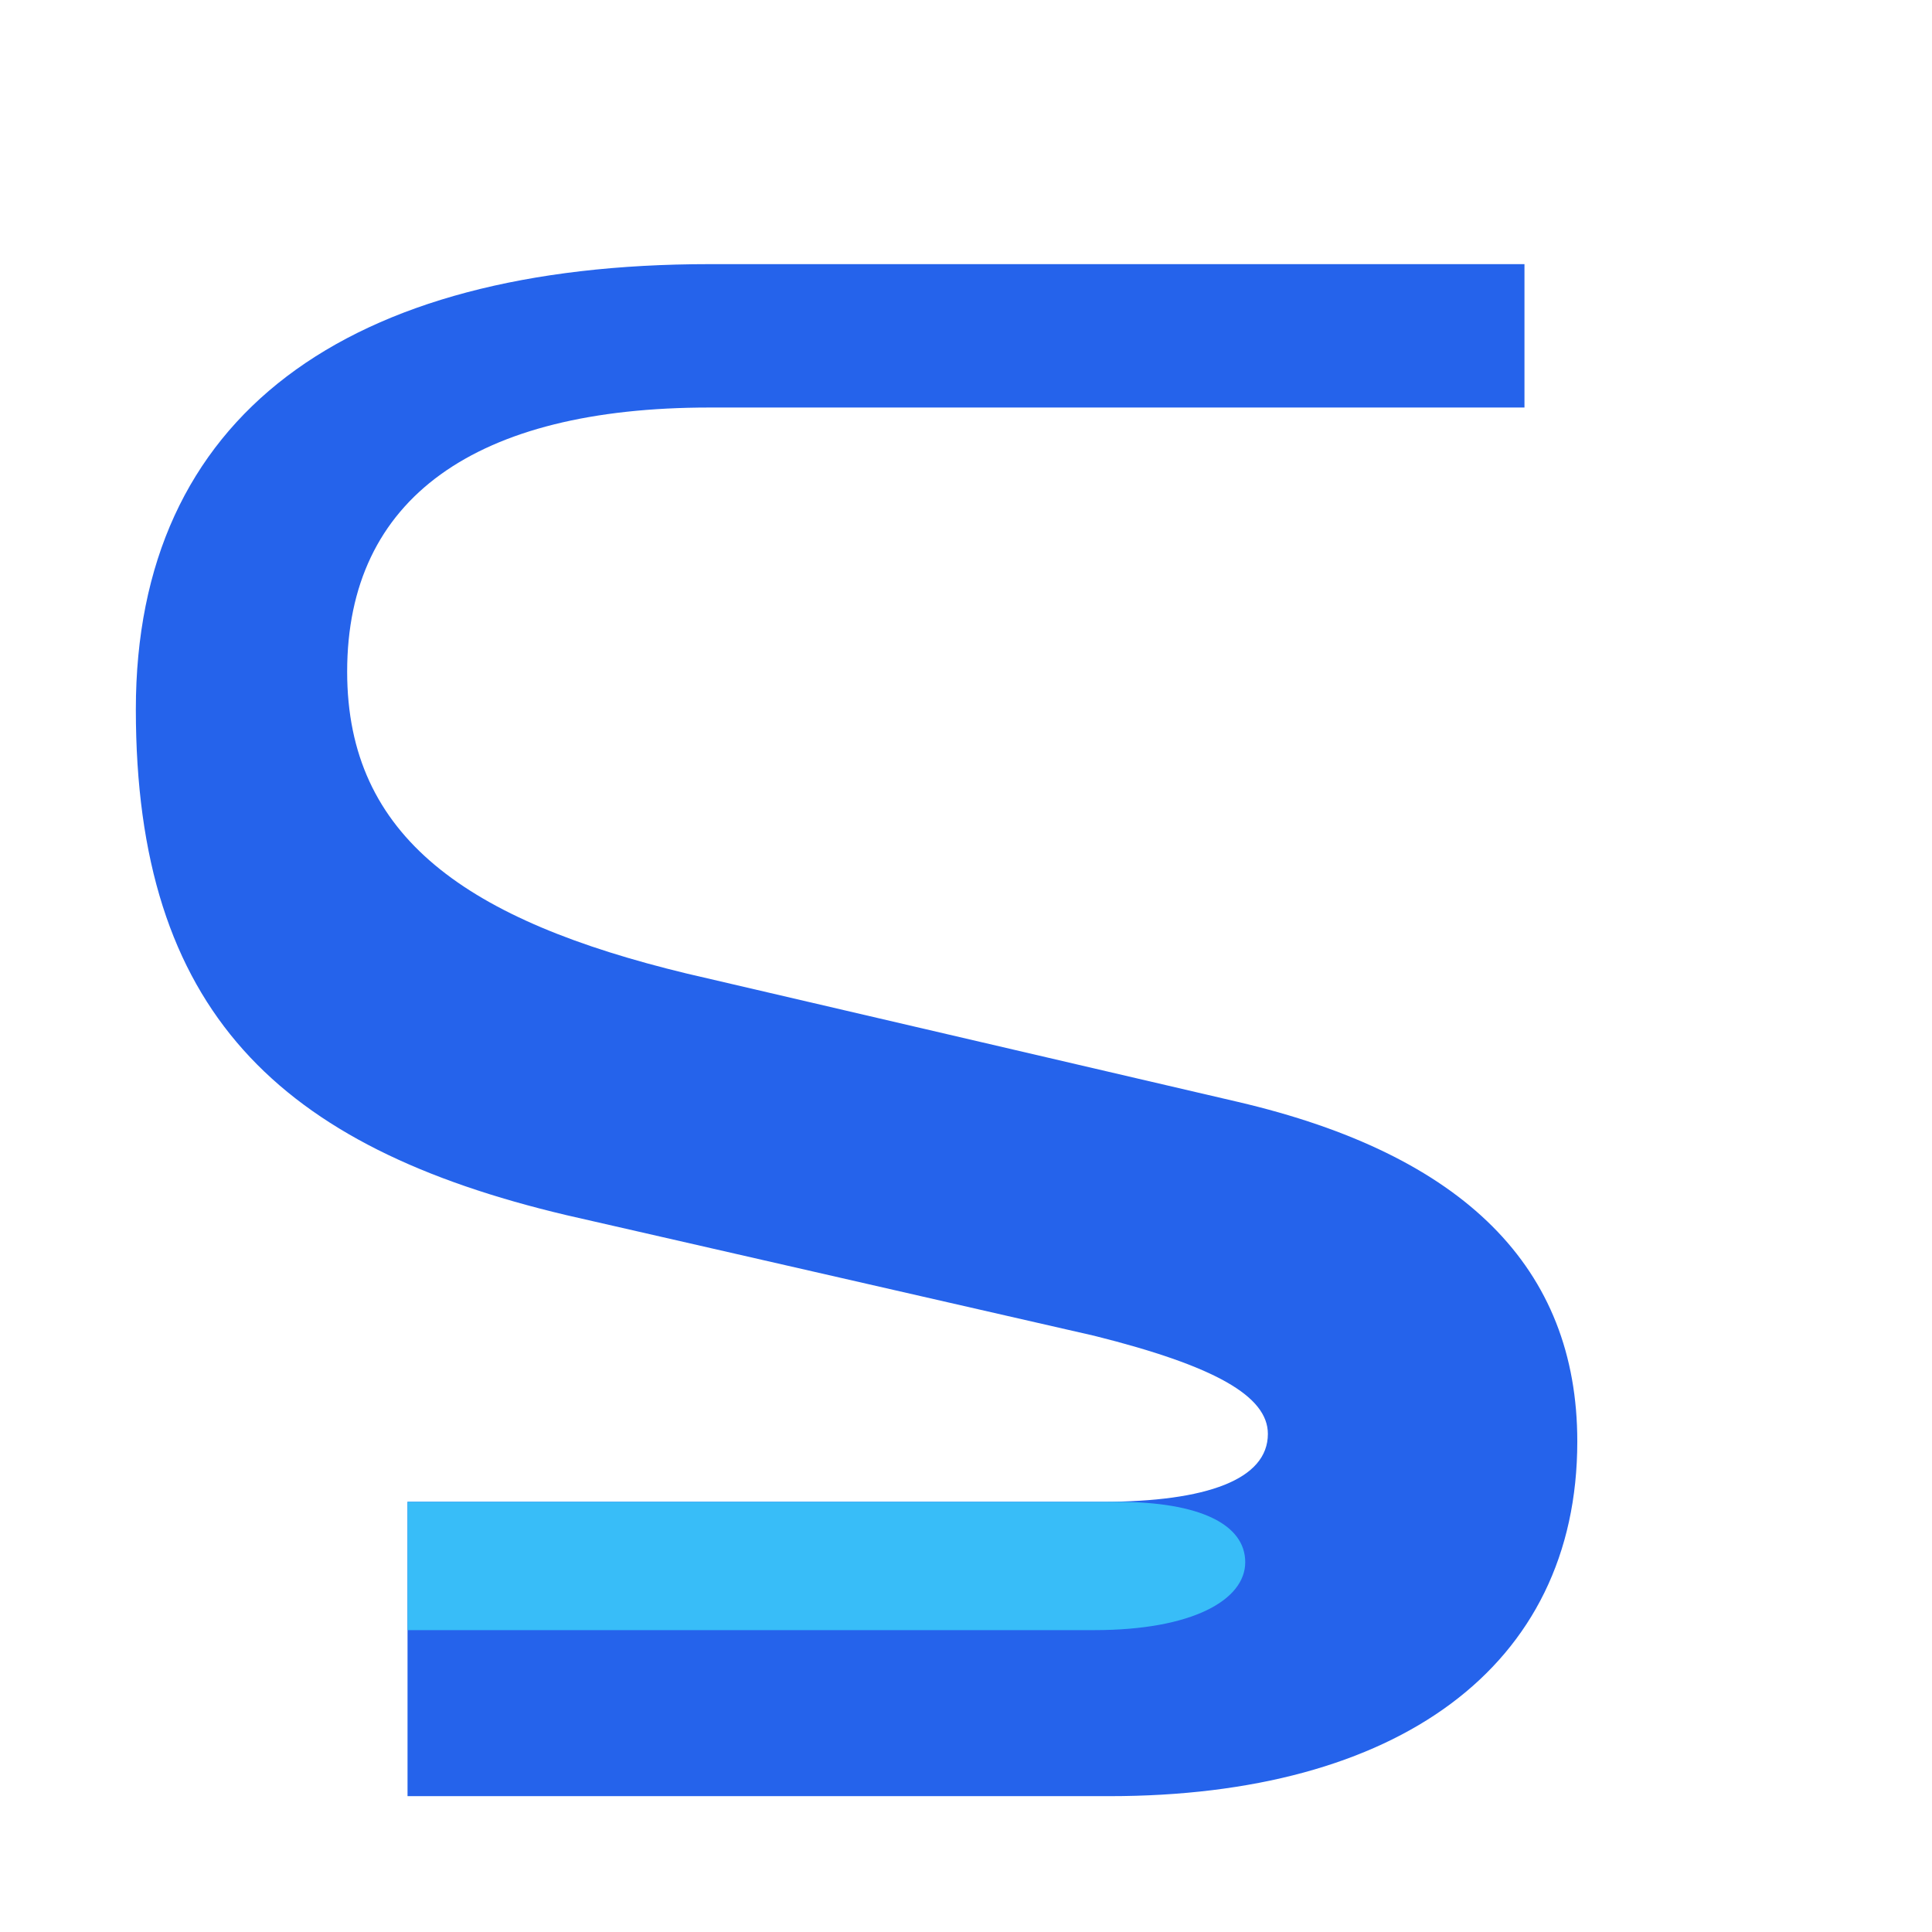
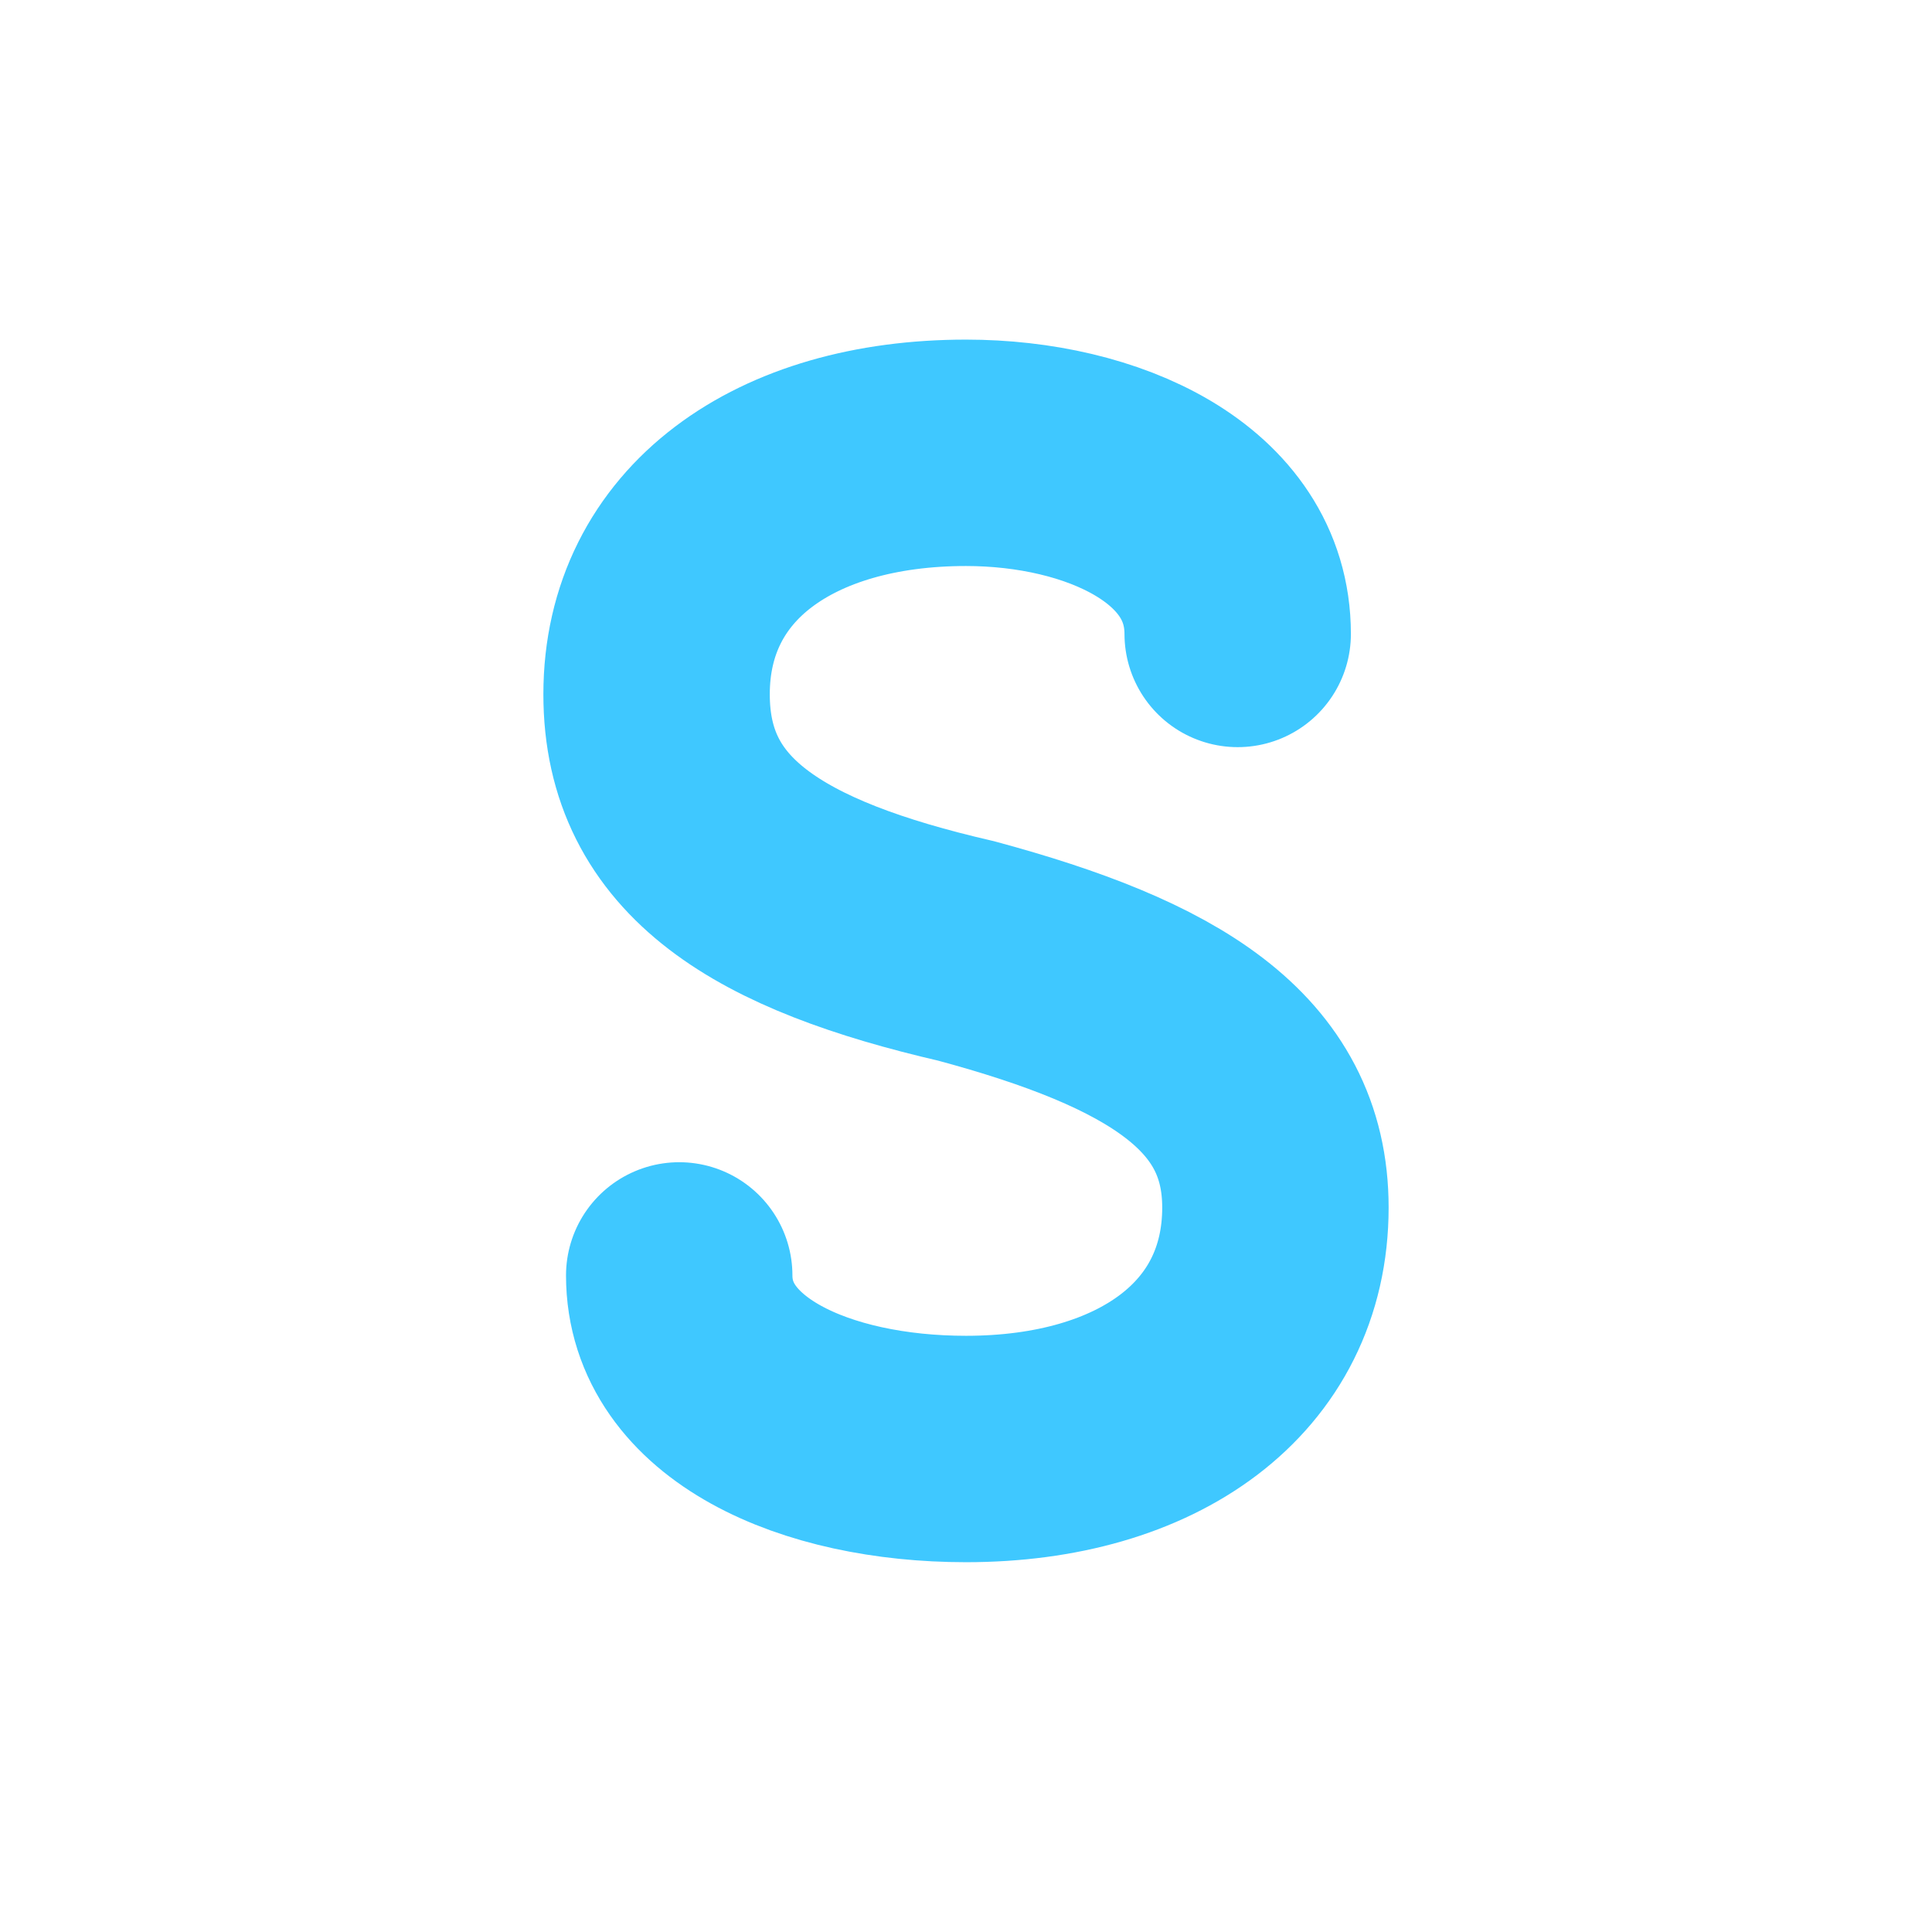
<svg xmlns="http://www.w3.org/2000/svg" viewBox="0 0 256 256" role="img" aria-labelledby="title desc">
-   <path fill="#2563EB" d="M202 54H94c-31 0-48 12-48 35 0 22 16 33 45 40l73 17c30 7 45 22 45 45 0 30-24 47-62 47H54v-39h92c14 0 22-3 22-9 0-5-7-9-23-13l-70-16c-38-9-57-27-57-67 0-39 28-59 76-59h108v39Z" />
-   <path fill="#38BDF8" d="M54 199h94c11 0 17 3 17 8s-7 9-20 9H54v-17Z" />
+   <path fill="none" stroke="#3FC8FF" stroke-width="30" stroke-linecap="round" stroke-linejoin="round" d="M164 84C164 68 146 60 128 60C104 60 87 72 87 92C87 111 102 120 128 126C154 133 169 142 169 160C169 180 152 192 128 192C108 192 90 184 90 169" />
</svg>
